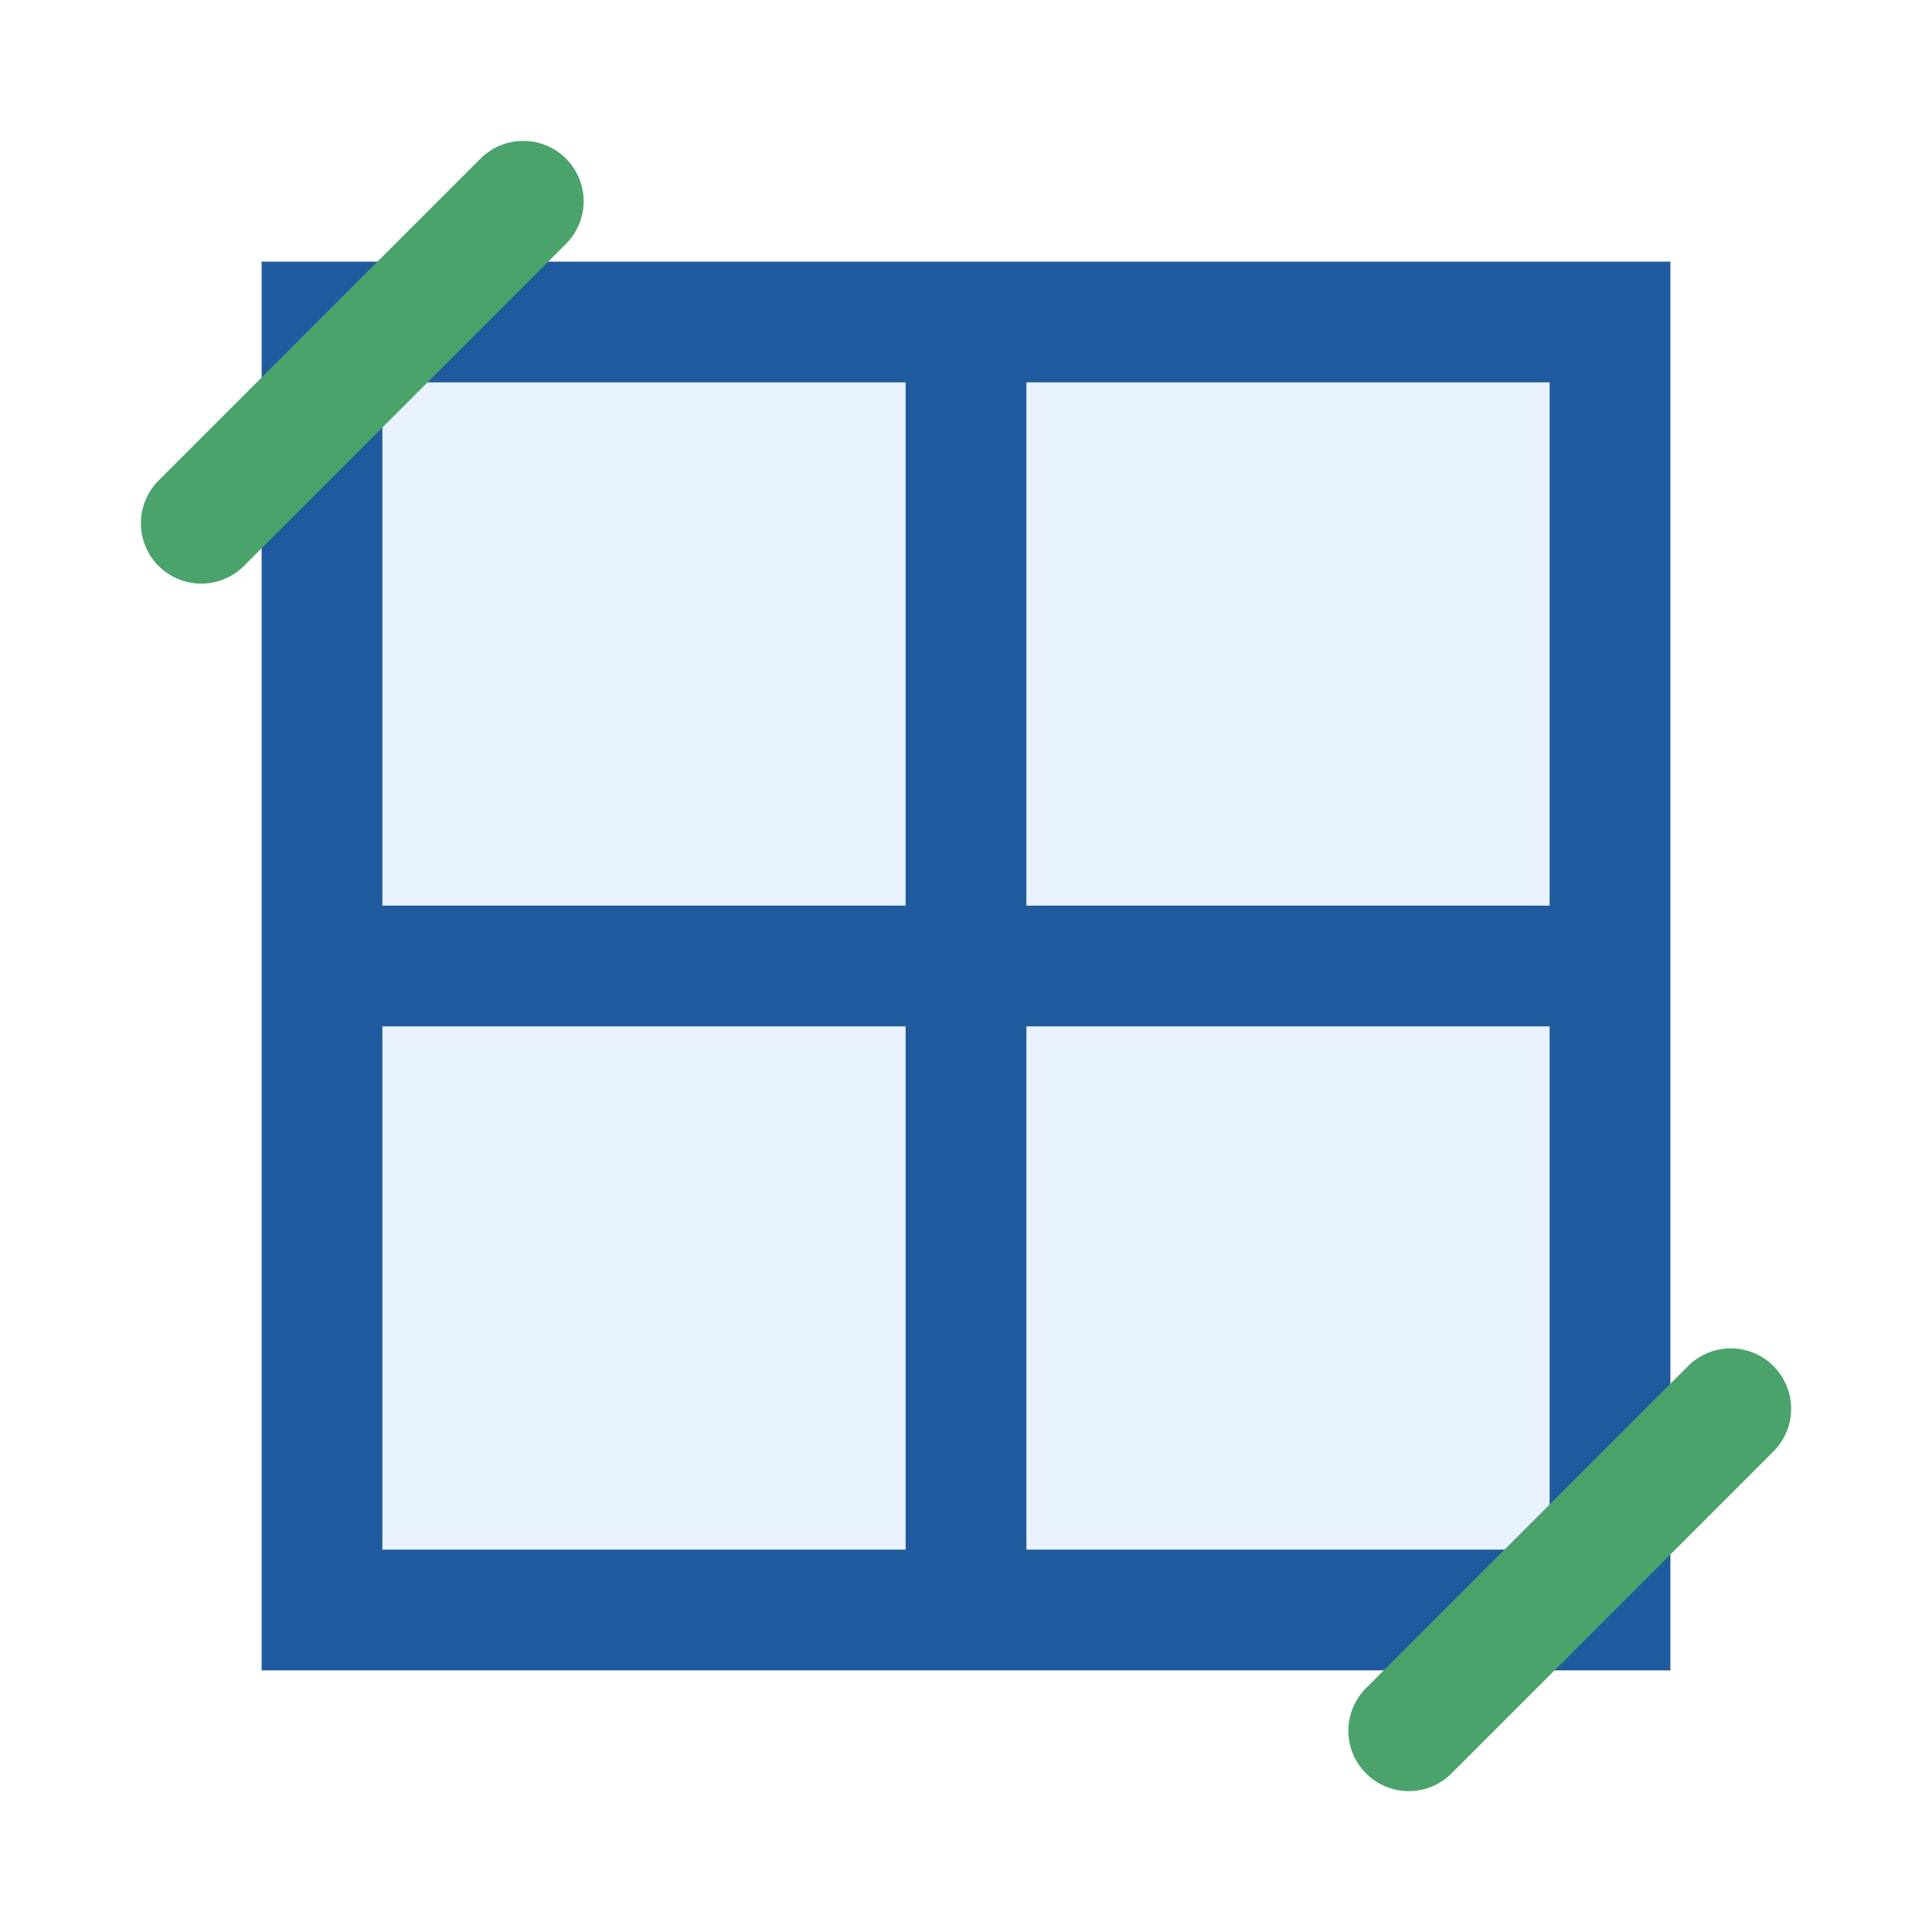
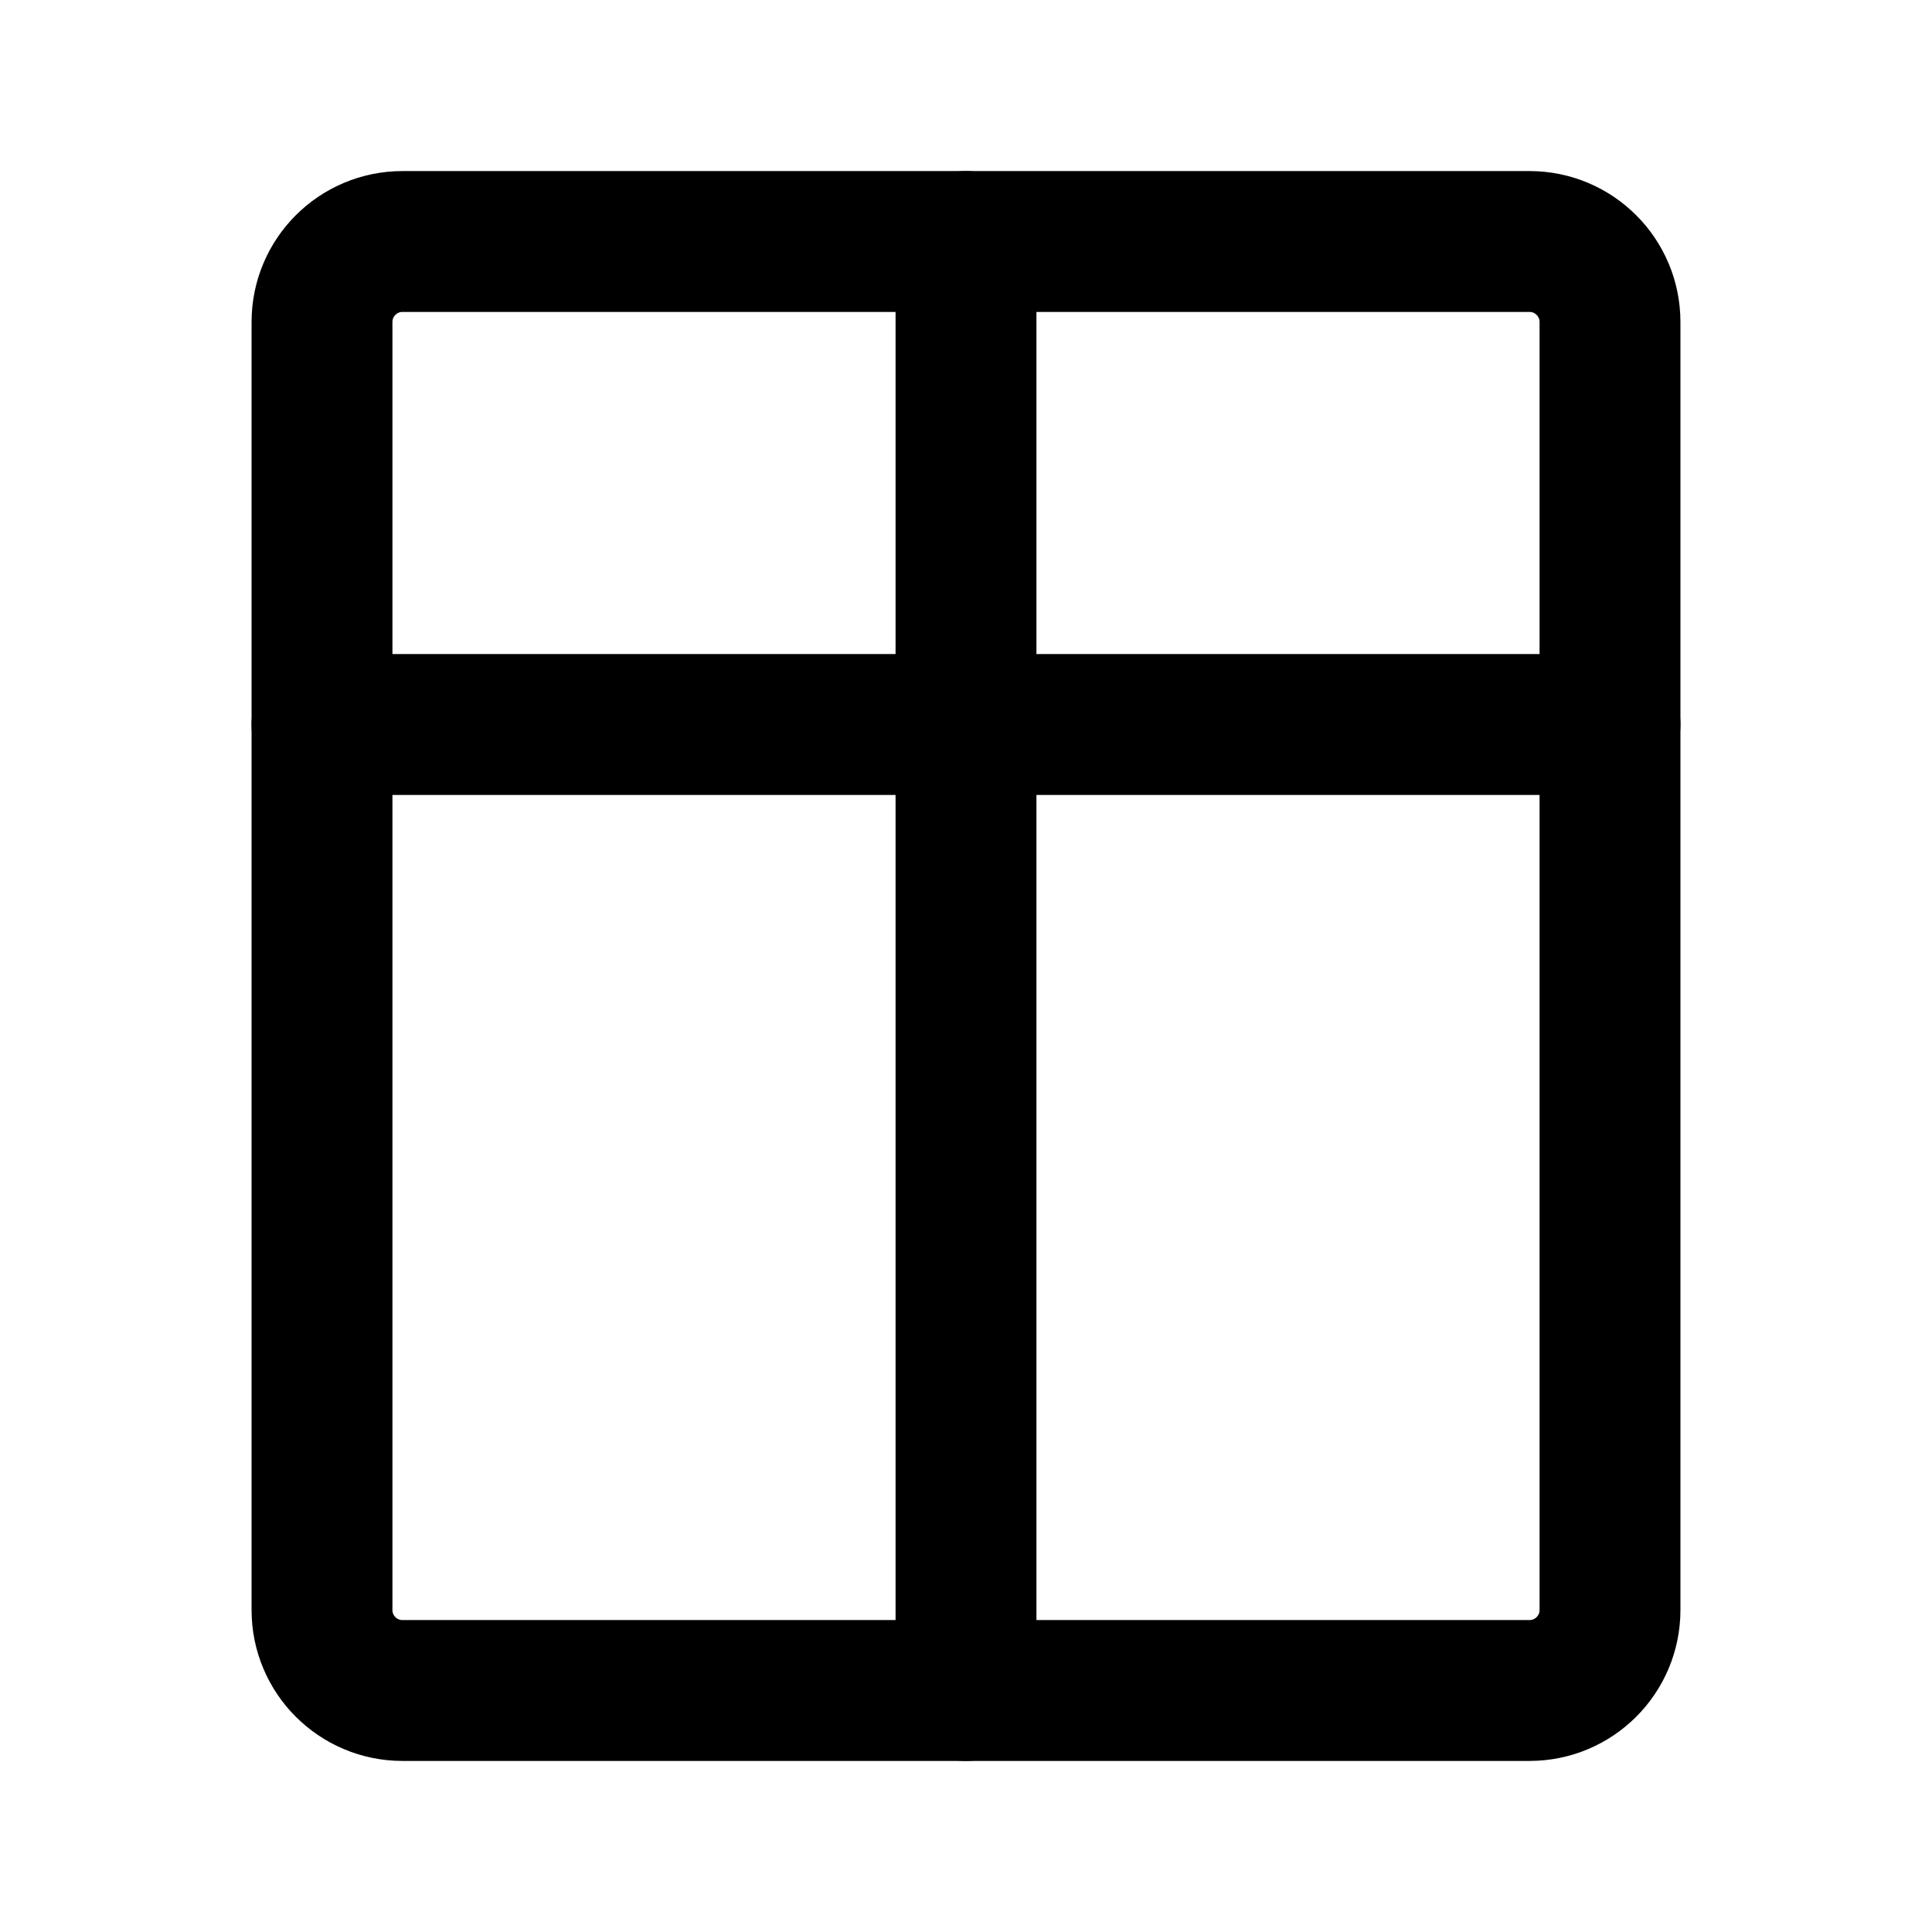
- <svg xmlns="http://www.w3.org/2000/svg" viewBox="0 0 24 24">
-   <path d="M4 4h16v16H4z" fill="#e8f3ff" stroke="#205b9f" stroke-width="1.5" />
-   <path d="M12 4v16M4 12h16" fill="none" stroke="#205b9f" stroke-width="1.5" />
-   <path d="M2.5 6.5 6.5 2.5M17.5 21.5 21.5 17.5" fill="none" stroke="#4aa36b" stroke-width="1.5" stroke-linecap="round" />
+ <svg xmlns="http://www.w3.org/2000/svg" viewBox="0 0 24 24" fill="none" stroke="currentColor" stroke-width="1.75" stroke-linecap="round" stroke-linejoin="round">
+   <rect x="4" y="3" width="16" height="18" rx="1" />
+   <path d="M4 9h16M12 3v18" />
</svg>
